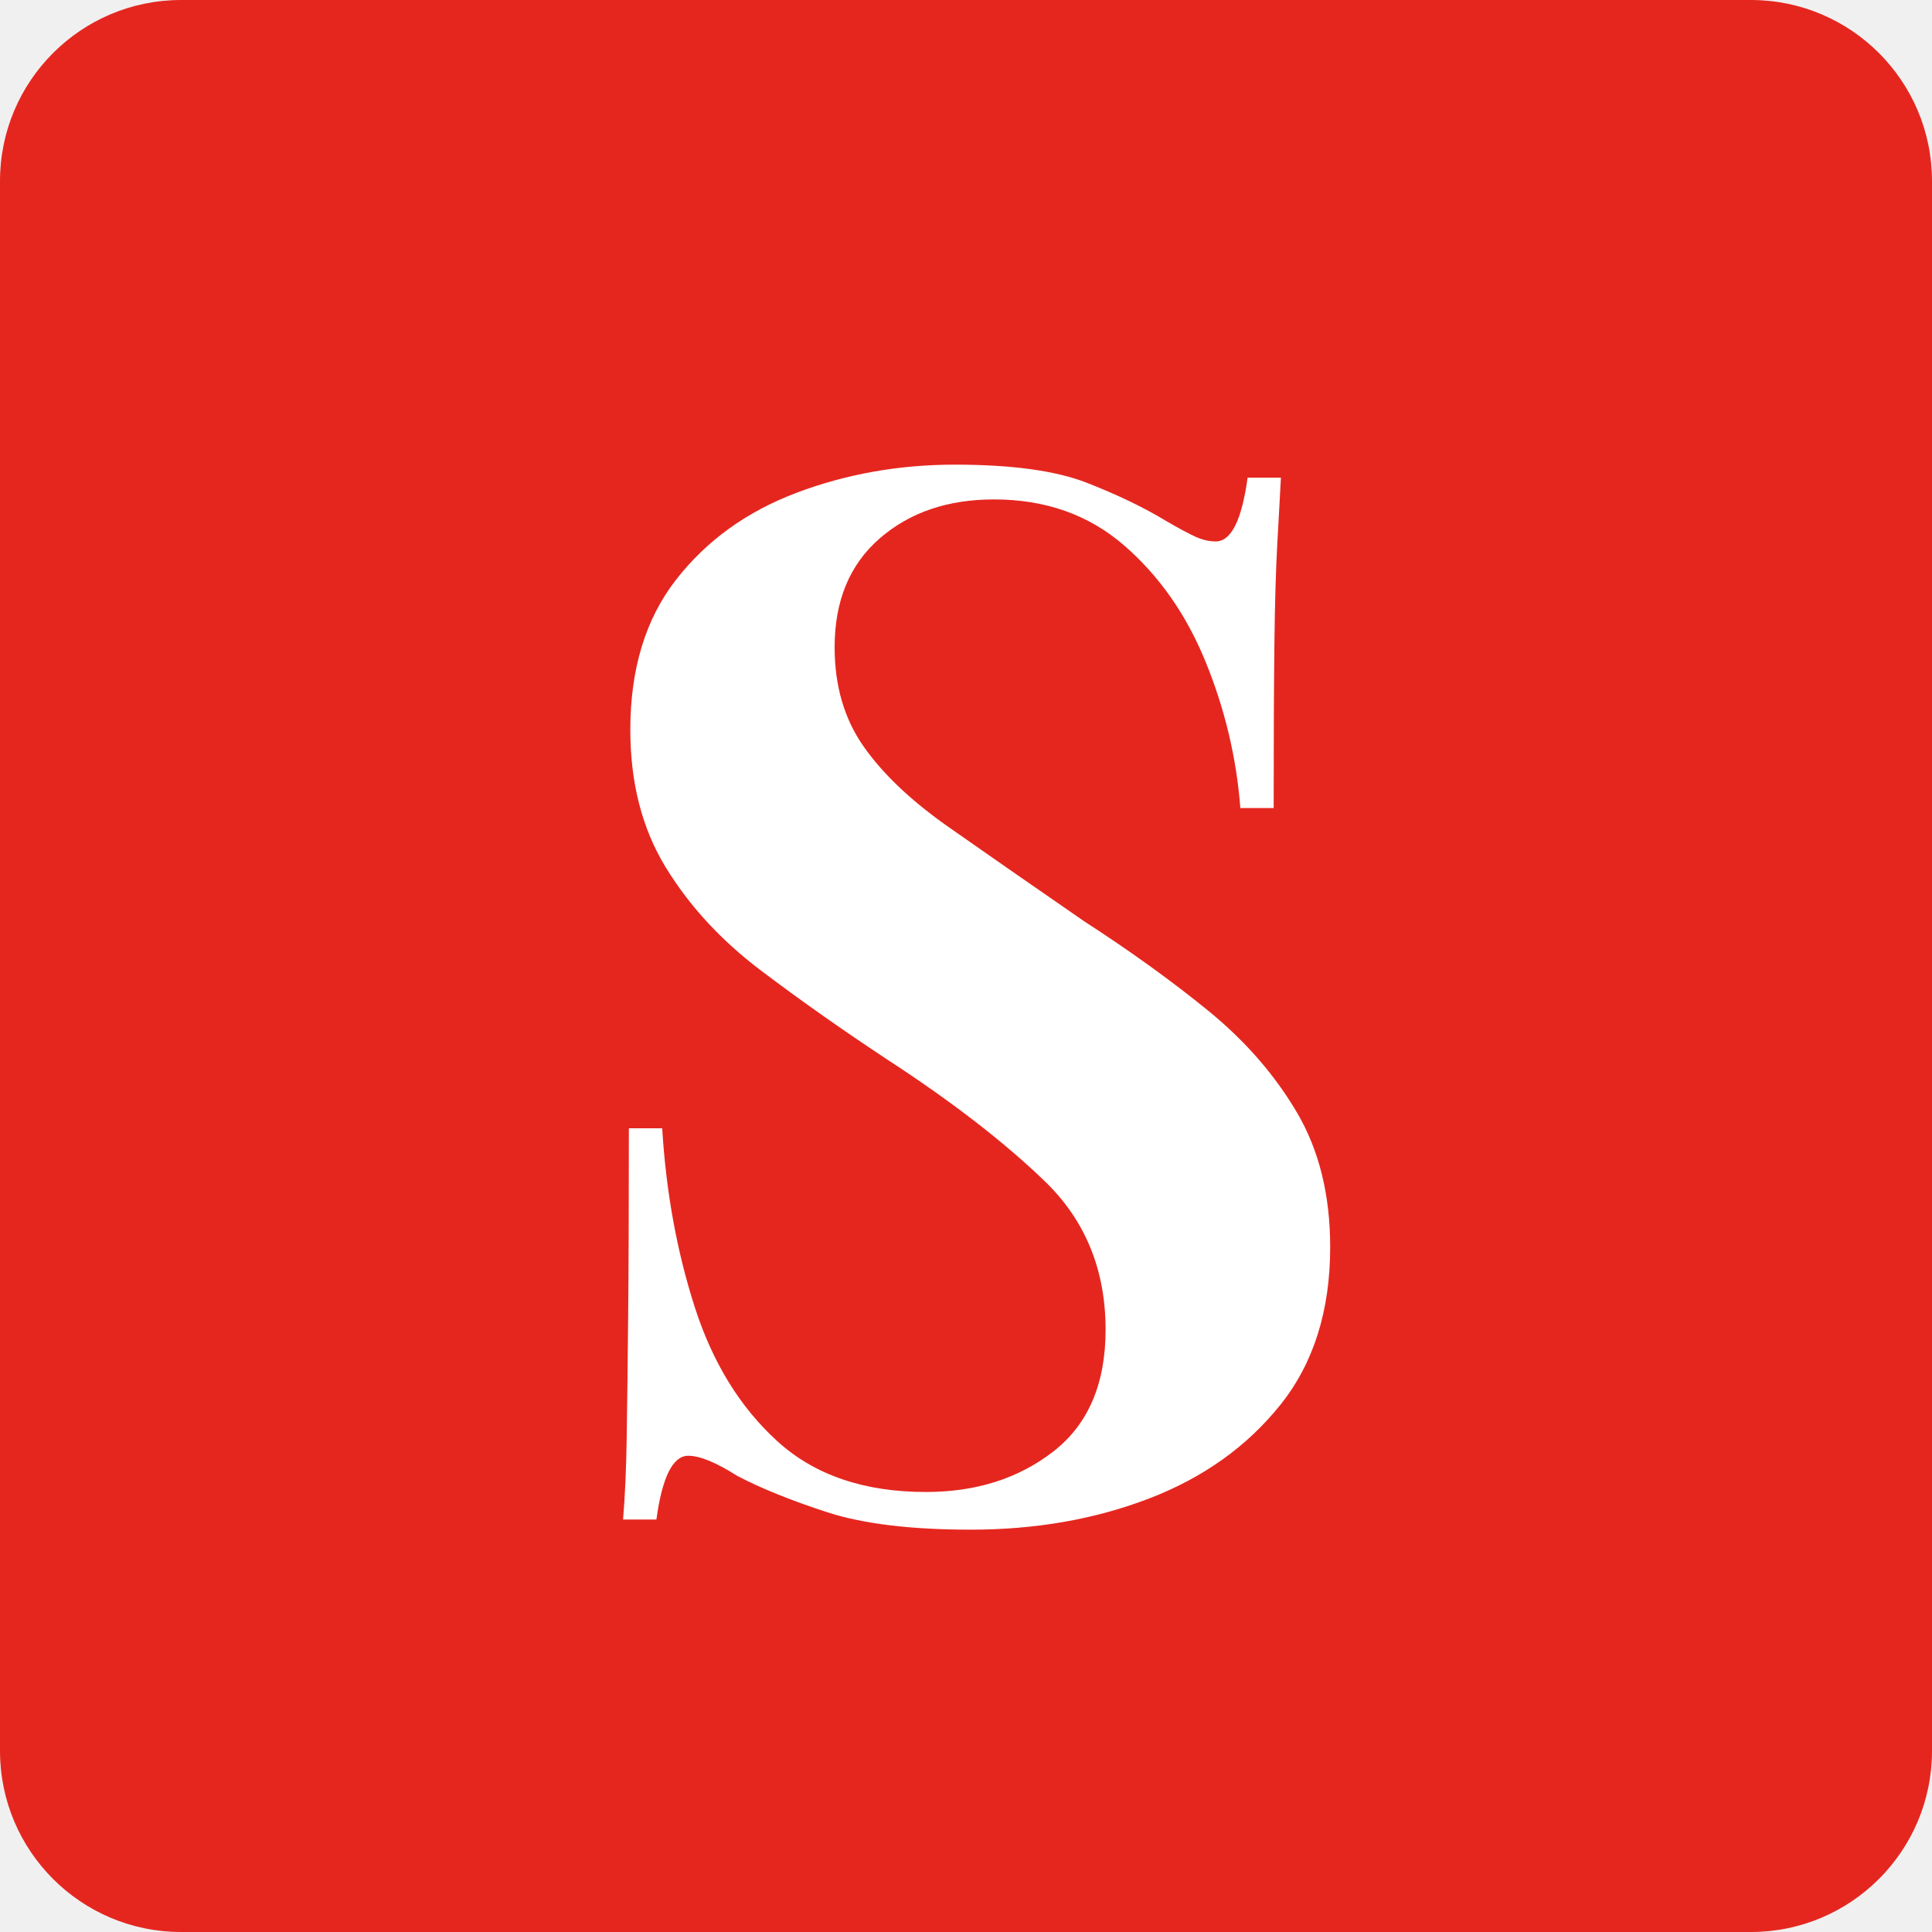
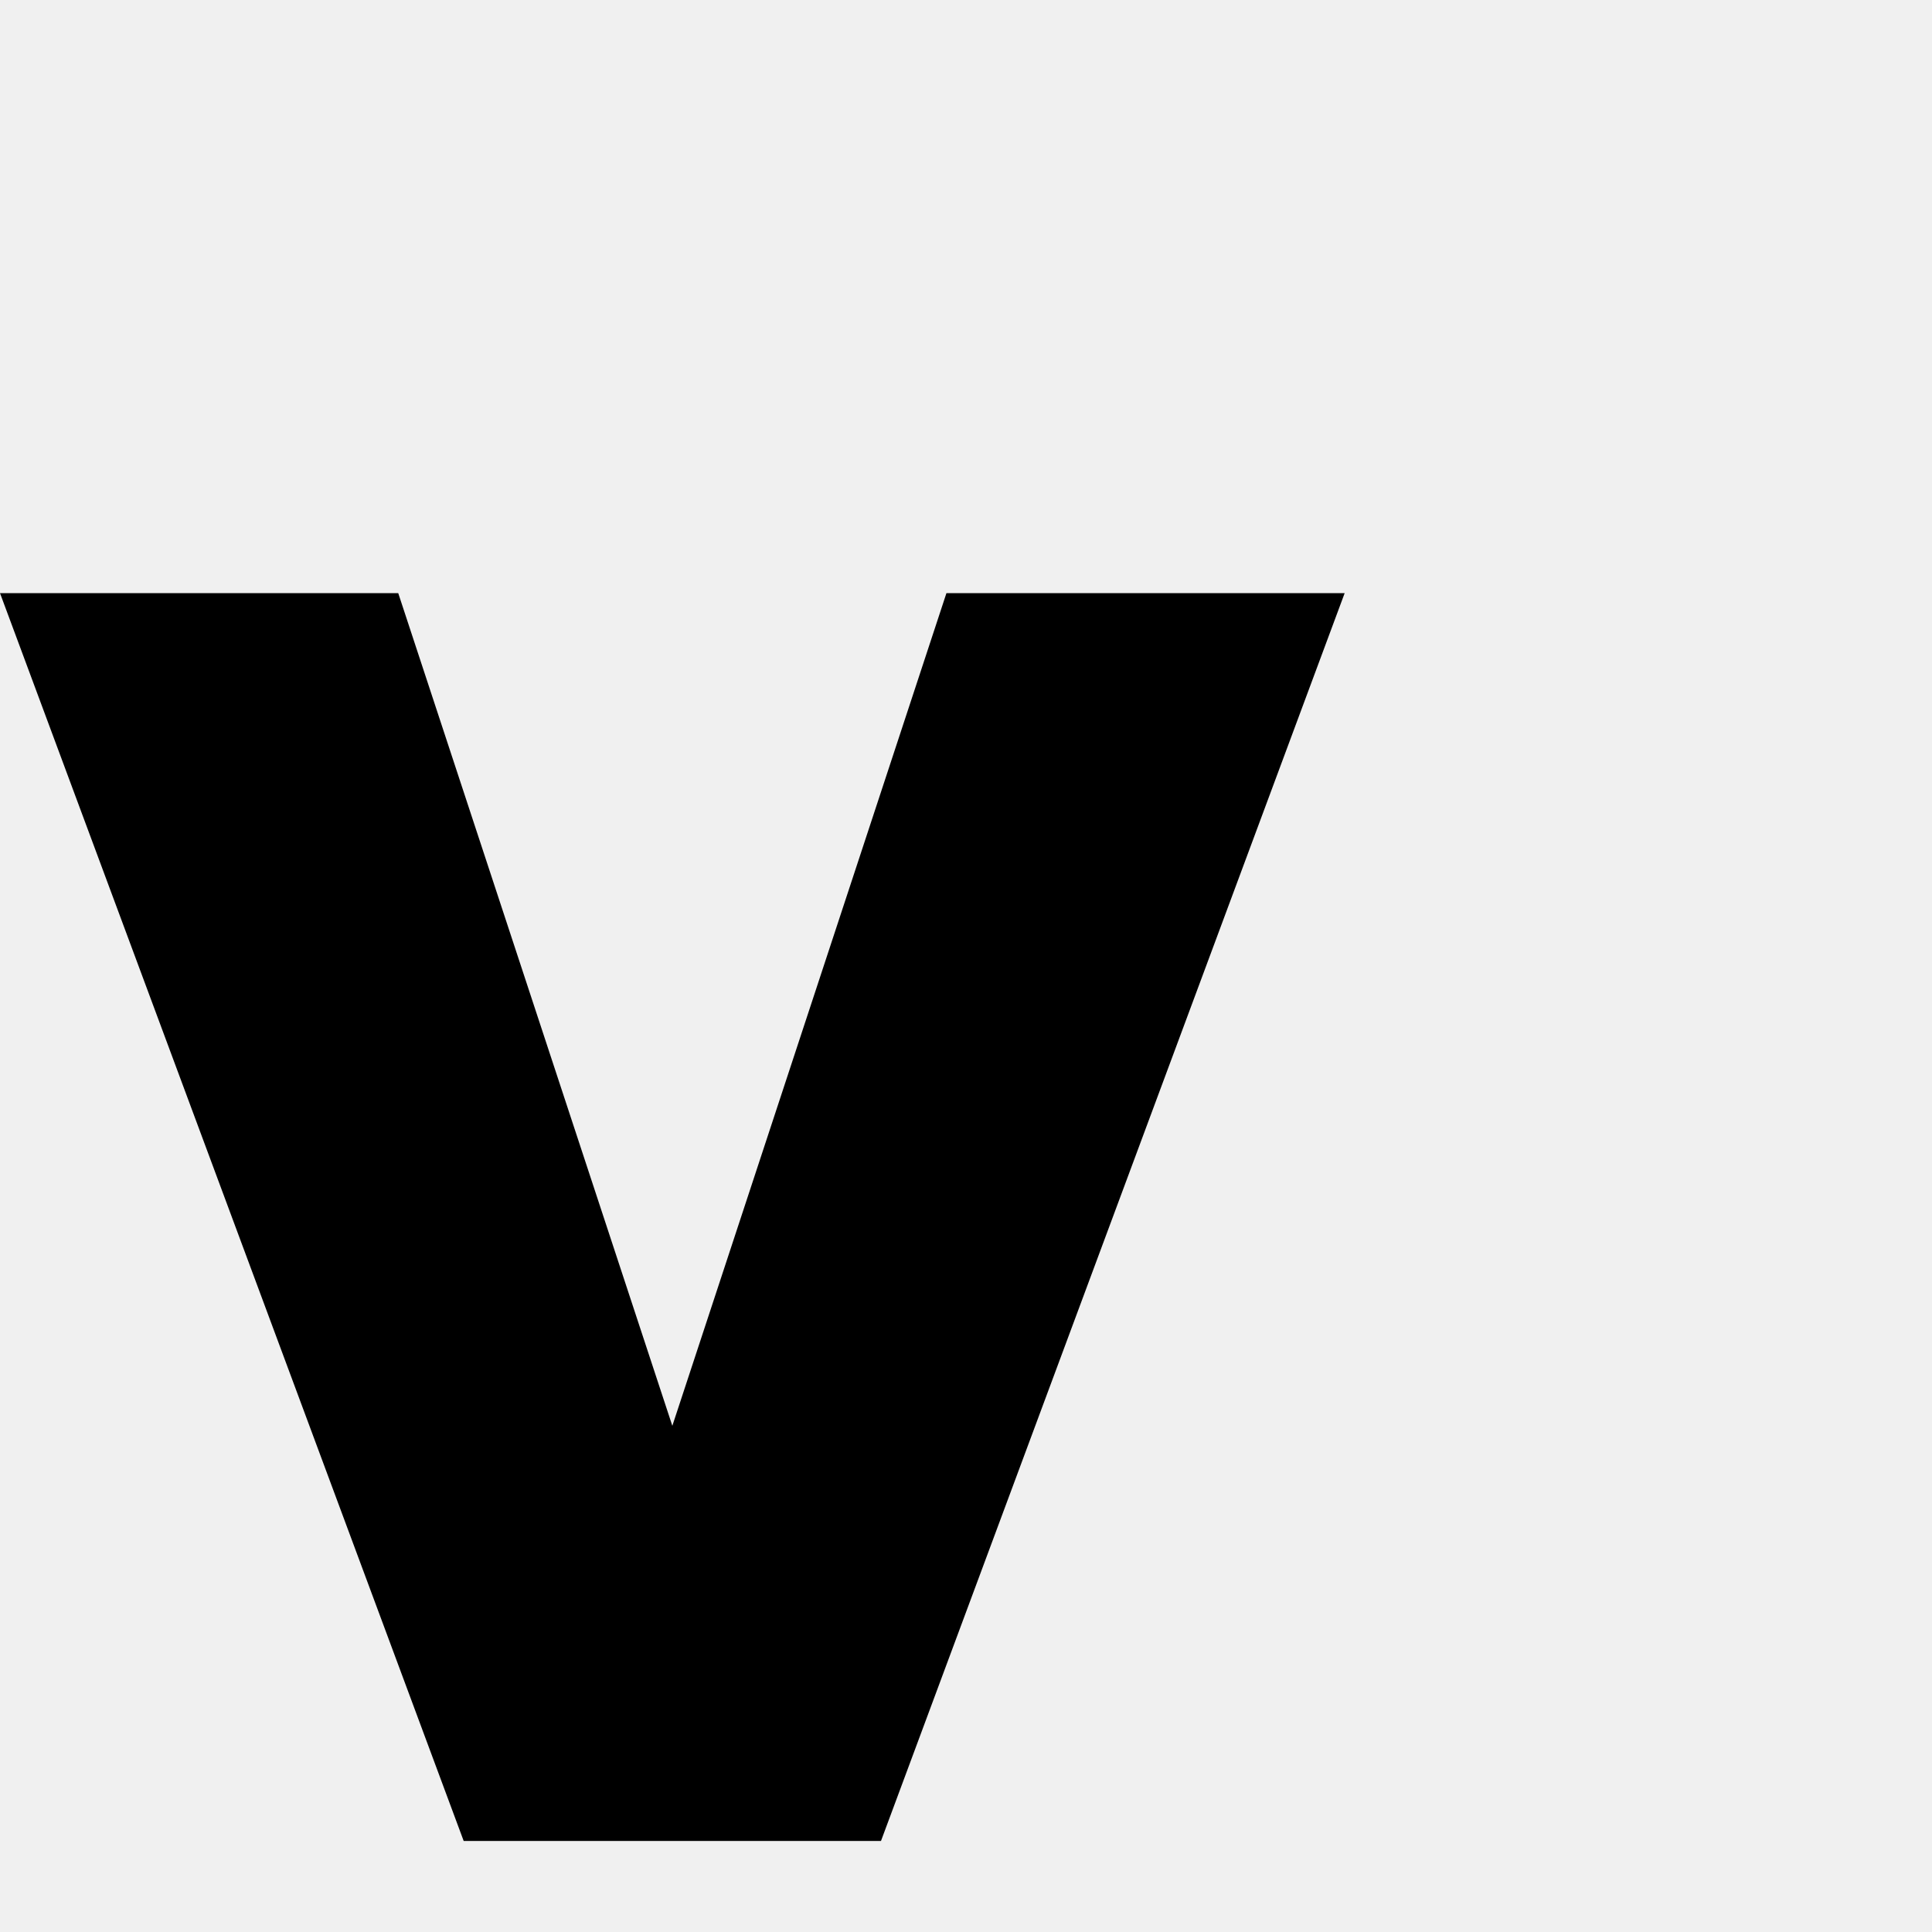
- <svg xmlns="http://www.w3.org/2000/svg" width="32px" height="32px" viewBox="0 0 32 32" version="1.1">
-   <g id="Page-1" stroke="none" stroke-width="1" fill="none" fill-rule="evenodd">
-     <g id="Group">
-       <rect id="Rectangle" fill="#E5261F" x="0" y="0" width="32" height="32" rx="3" />
-       <path d="M16.08,25.336 C17.152,25.336 18.136,25.164 19.032,24.82 C19.928,24.476 20.652,23.96 21.204,23.272 C21.756,22.584 22.032,21.712 22.032,20.656 C22.032,19.792 21.848,19.048 21.48,18.424 C21.112,17.8 20.624,17.24 20.016,16.744 C19.408,16.248 18.72,15.752 17.952,15.256 C17.072,14.648 16.324,14.128 15.708,13.696 C15.092,13.264 14.624,12.82 14.304,12.364 C13.984,11.908 13.824,11.36 13.824,10.72 C13.824,9.952 14.072,9.352 14.568,8.92 C15.064,8.488 15.696,8.272 16.464,8.272 C17.312,8.272 18.028,8.524 18.612,9.028 C19.196,9.532 19.648,10.176 19.968,10.96 C20.288,11.744 20.48,12.552 20.544,13.384 L20.544,13.384 L21.096,13.384 C21.096,12.264 21.1,11.36 21.108,10.672 C21.116,9.984 21.132,9.428 21.156,9.004 L21.17,8.757 C21.188,8.437 21.203,8.155 21.216,7.912 L21.216,7.912 L20.664,7.912 C20.568,8.616 20.392,8.968 20.136,8.968 C20.024,8.968 19.908,8.94 19.788,8.884 C19.668,8.828 19.512,8.744 19.32,8.632 C18.952,8.408 18.512,8.196 18,7.996 C17.488,7.796 16.76,7.696 15.816,7.696 C14.888,7.696 14.012,7.852 13.188,8.164 C12.364,8.476 11.7,8.956 11.196,9.604 C10.692,10.252 10.44,11.08 10.44,12.088 C10.44,12.968 10.636,13.728 11.028,14.368 C11.42,15.008 11.944,15.576 12.6,16.072 C13.256,16.568 13.96,17.064 14.712,17.56 C15.768,18.248 16.632,18.916 17.304,19.564 C17.976,20.212 18.312,21.032 18.312,22.024 C18.312,22.92 18.024,23.592 17.448,24.04 C16.872,24.488 16.168,24.712 15.336,24.712 C14.312,24.712 13.492,24.432 12.876,23.872 C12.26,23.312 11.804,22.572 11.508,21.652 C11.212,20.732 11.032,19.744 10.968,18.688 L10.968,18.688 L10.416,18.688 C10.416,19.952 10.412,20.996 10.404,21.82 C10.396,22.644 10.388,23.312 10.38,23.824 C10.372,24.336 10.352,24.784 10.32,25.168 L10.32,25.168 L10.872,25.168 C10.968,24.464 11.144,24.112 11.4,24.112 C11.592,24.112 11.864,24.224 12.216,24.448 C12.616,24.656 13.112,24.856 13.704,25.048 C14.296,25.24 15.088,25.336 16.08,25.336 Z" id="S" fill="#FFFFFF" fill-rule="nonzero" />
-     </g>
+ <svg xmlns="http://www.w3.org/2000/svg" width="64" height="64" viewBox="0 0 16 16" fill="none">
+   <g id="logo_black">
+     <path id="v" d="M7.838 4.912L5.568 11.808L3.298 4.912H0L3.84 15.246H7.296L11.136 4.912H7.838Z" fill="black" />
  </g>
</svg>
